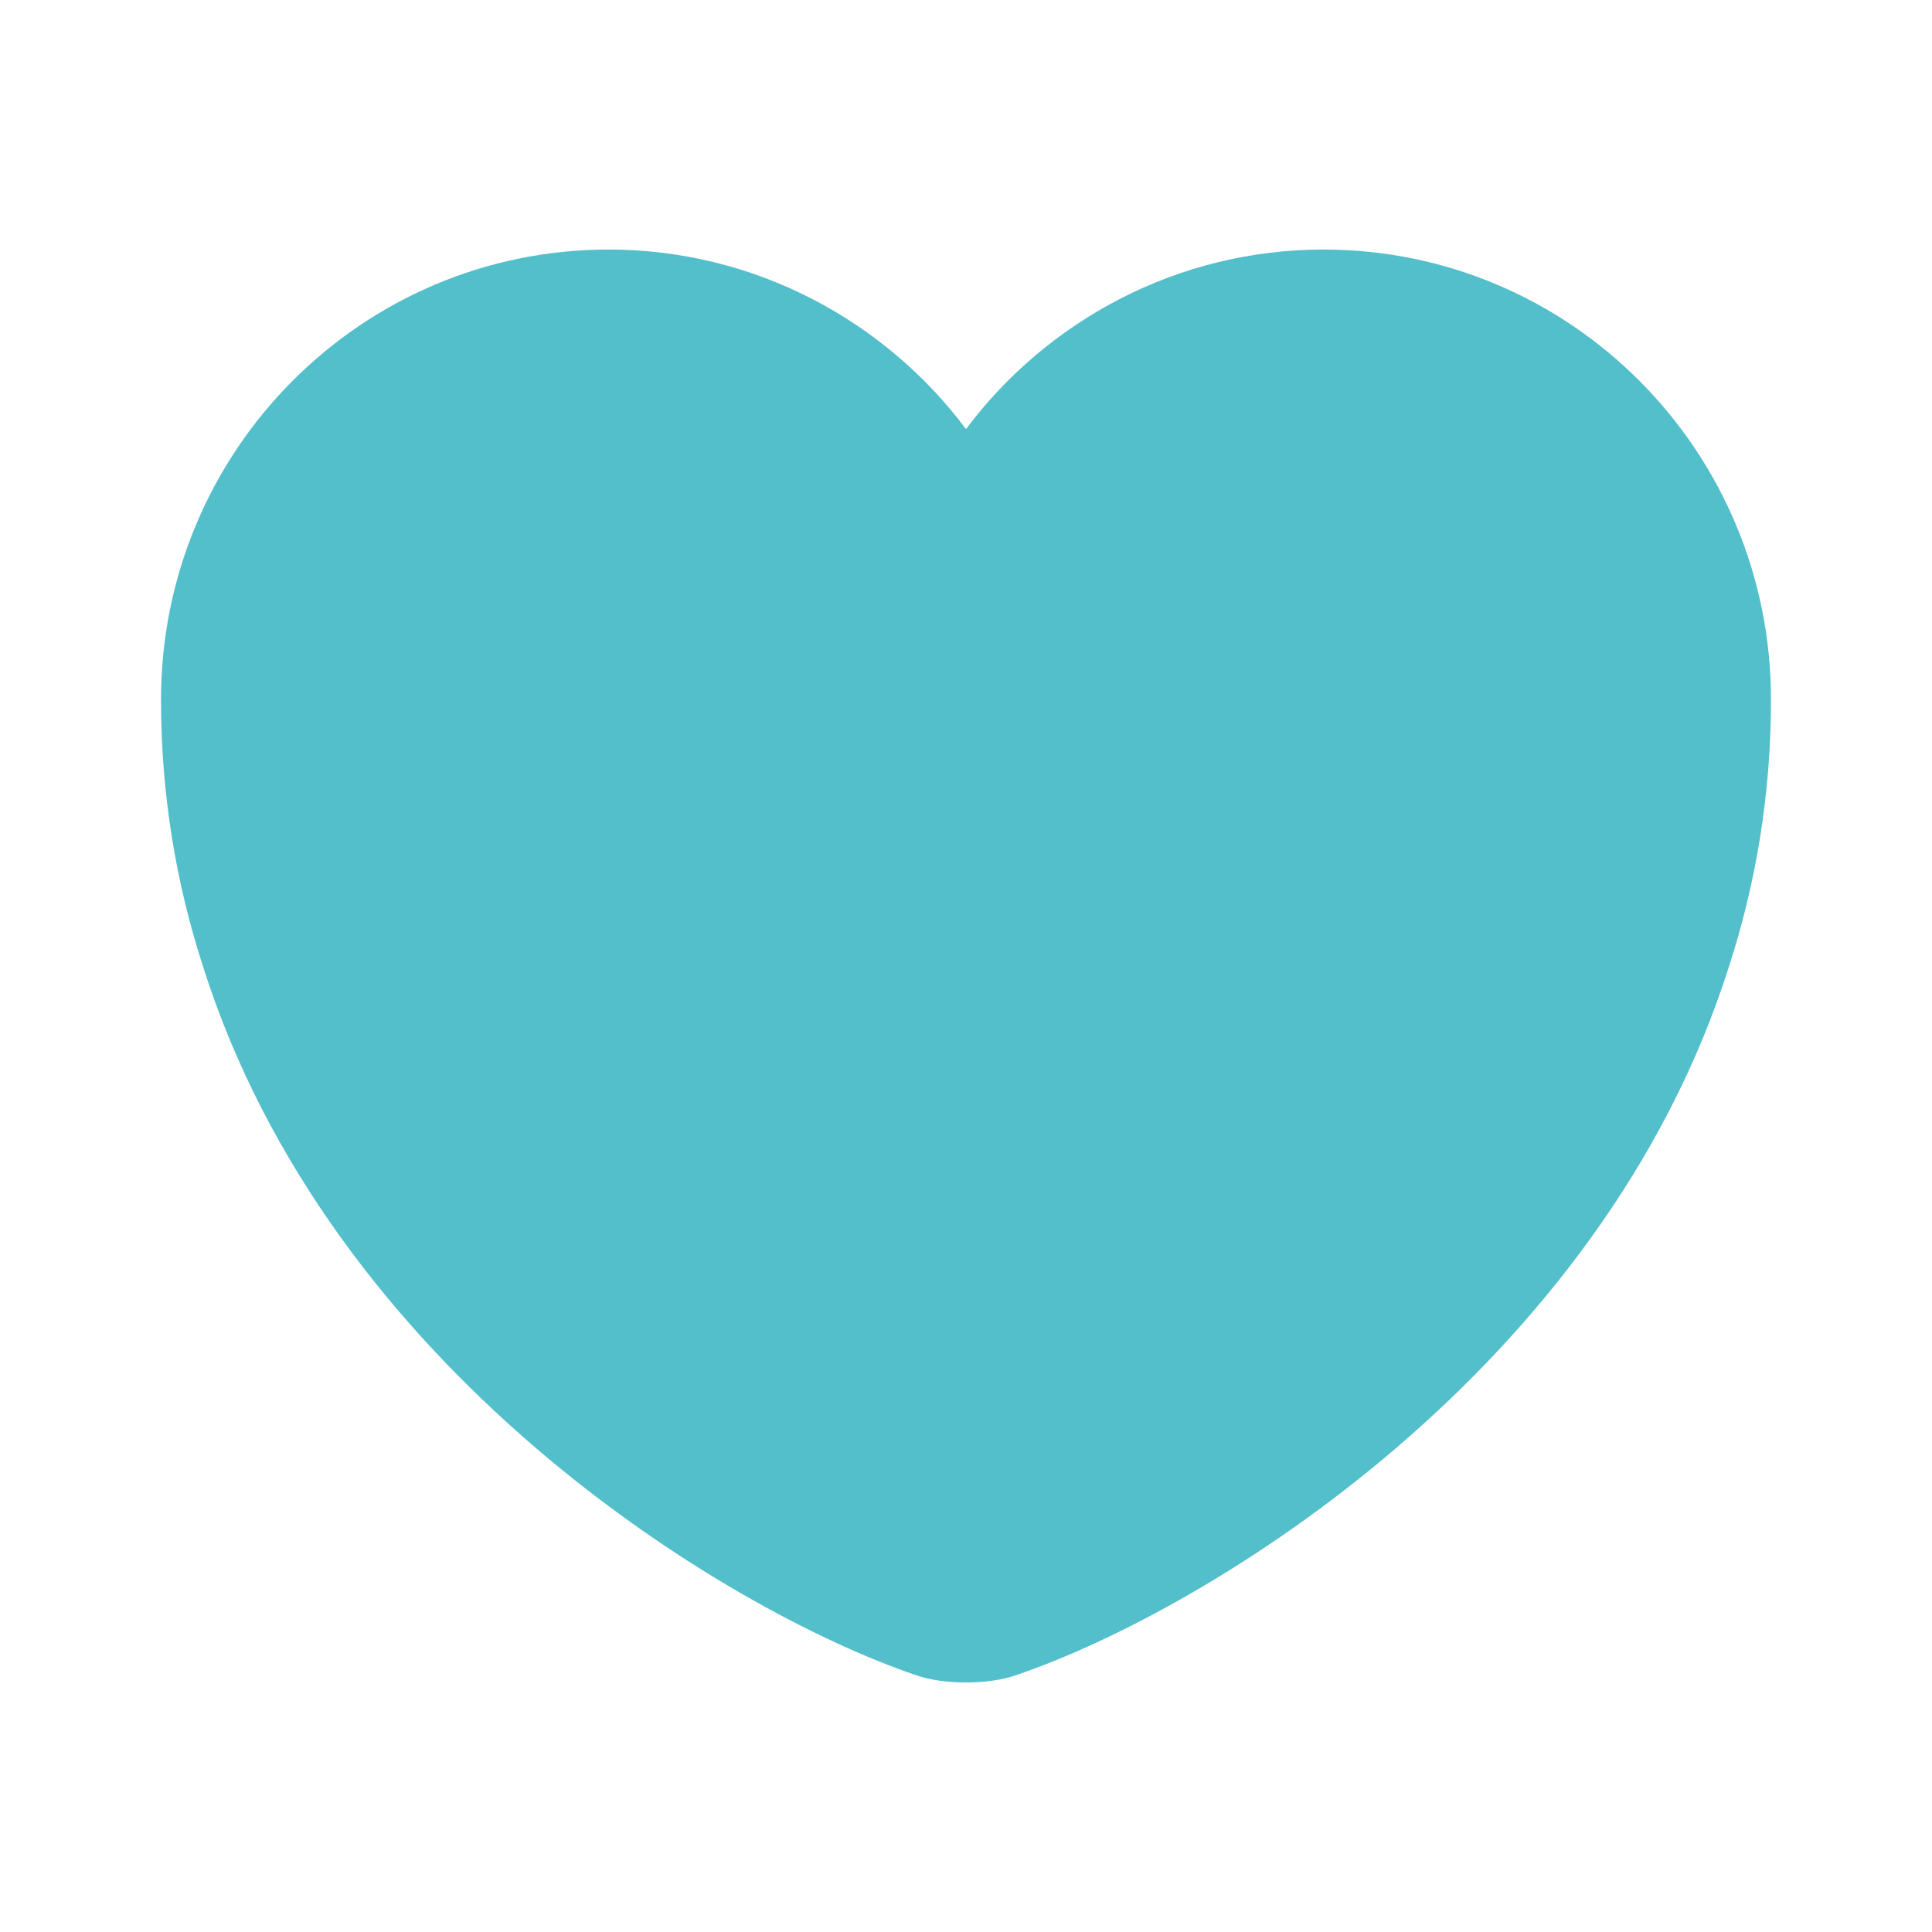
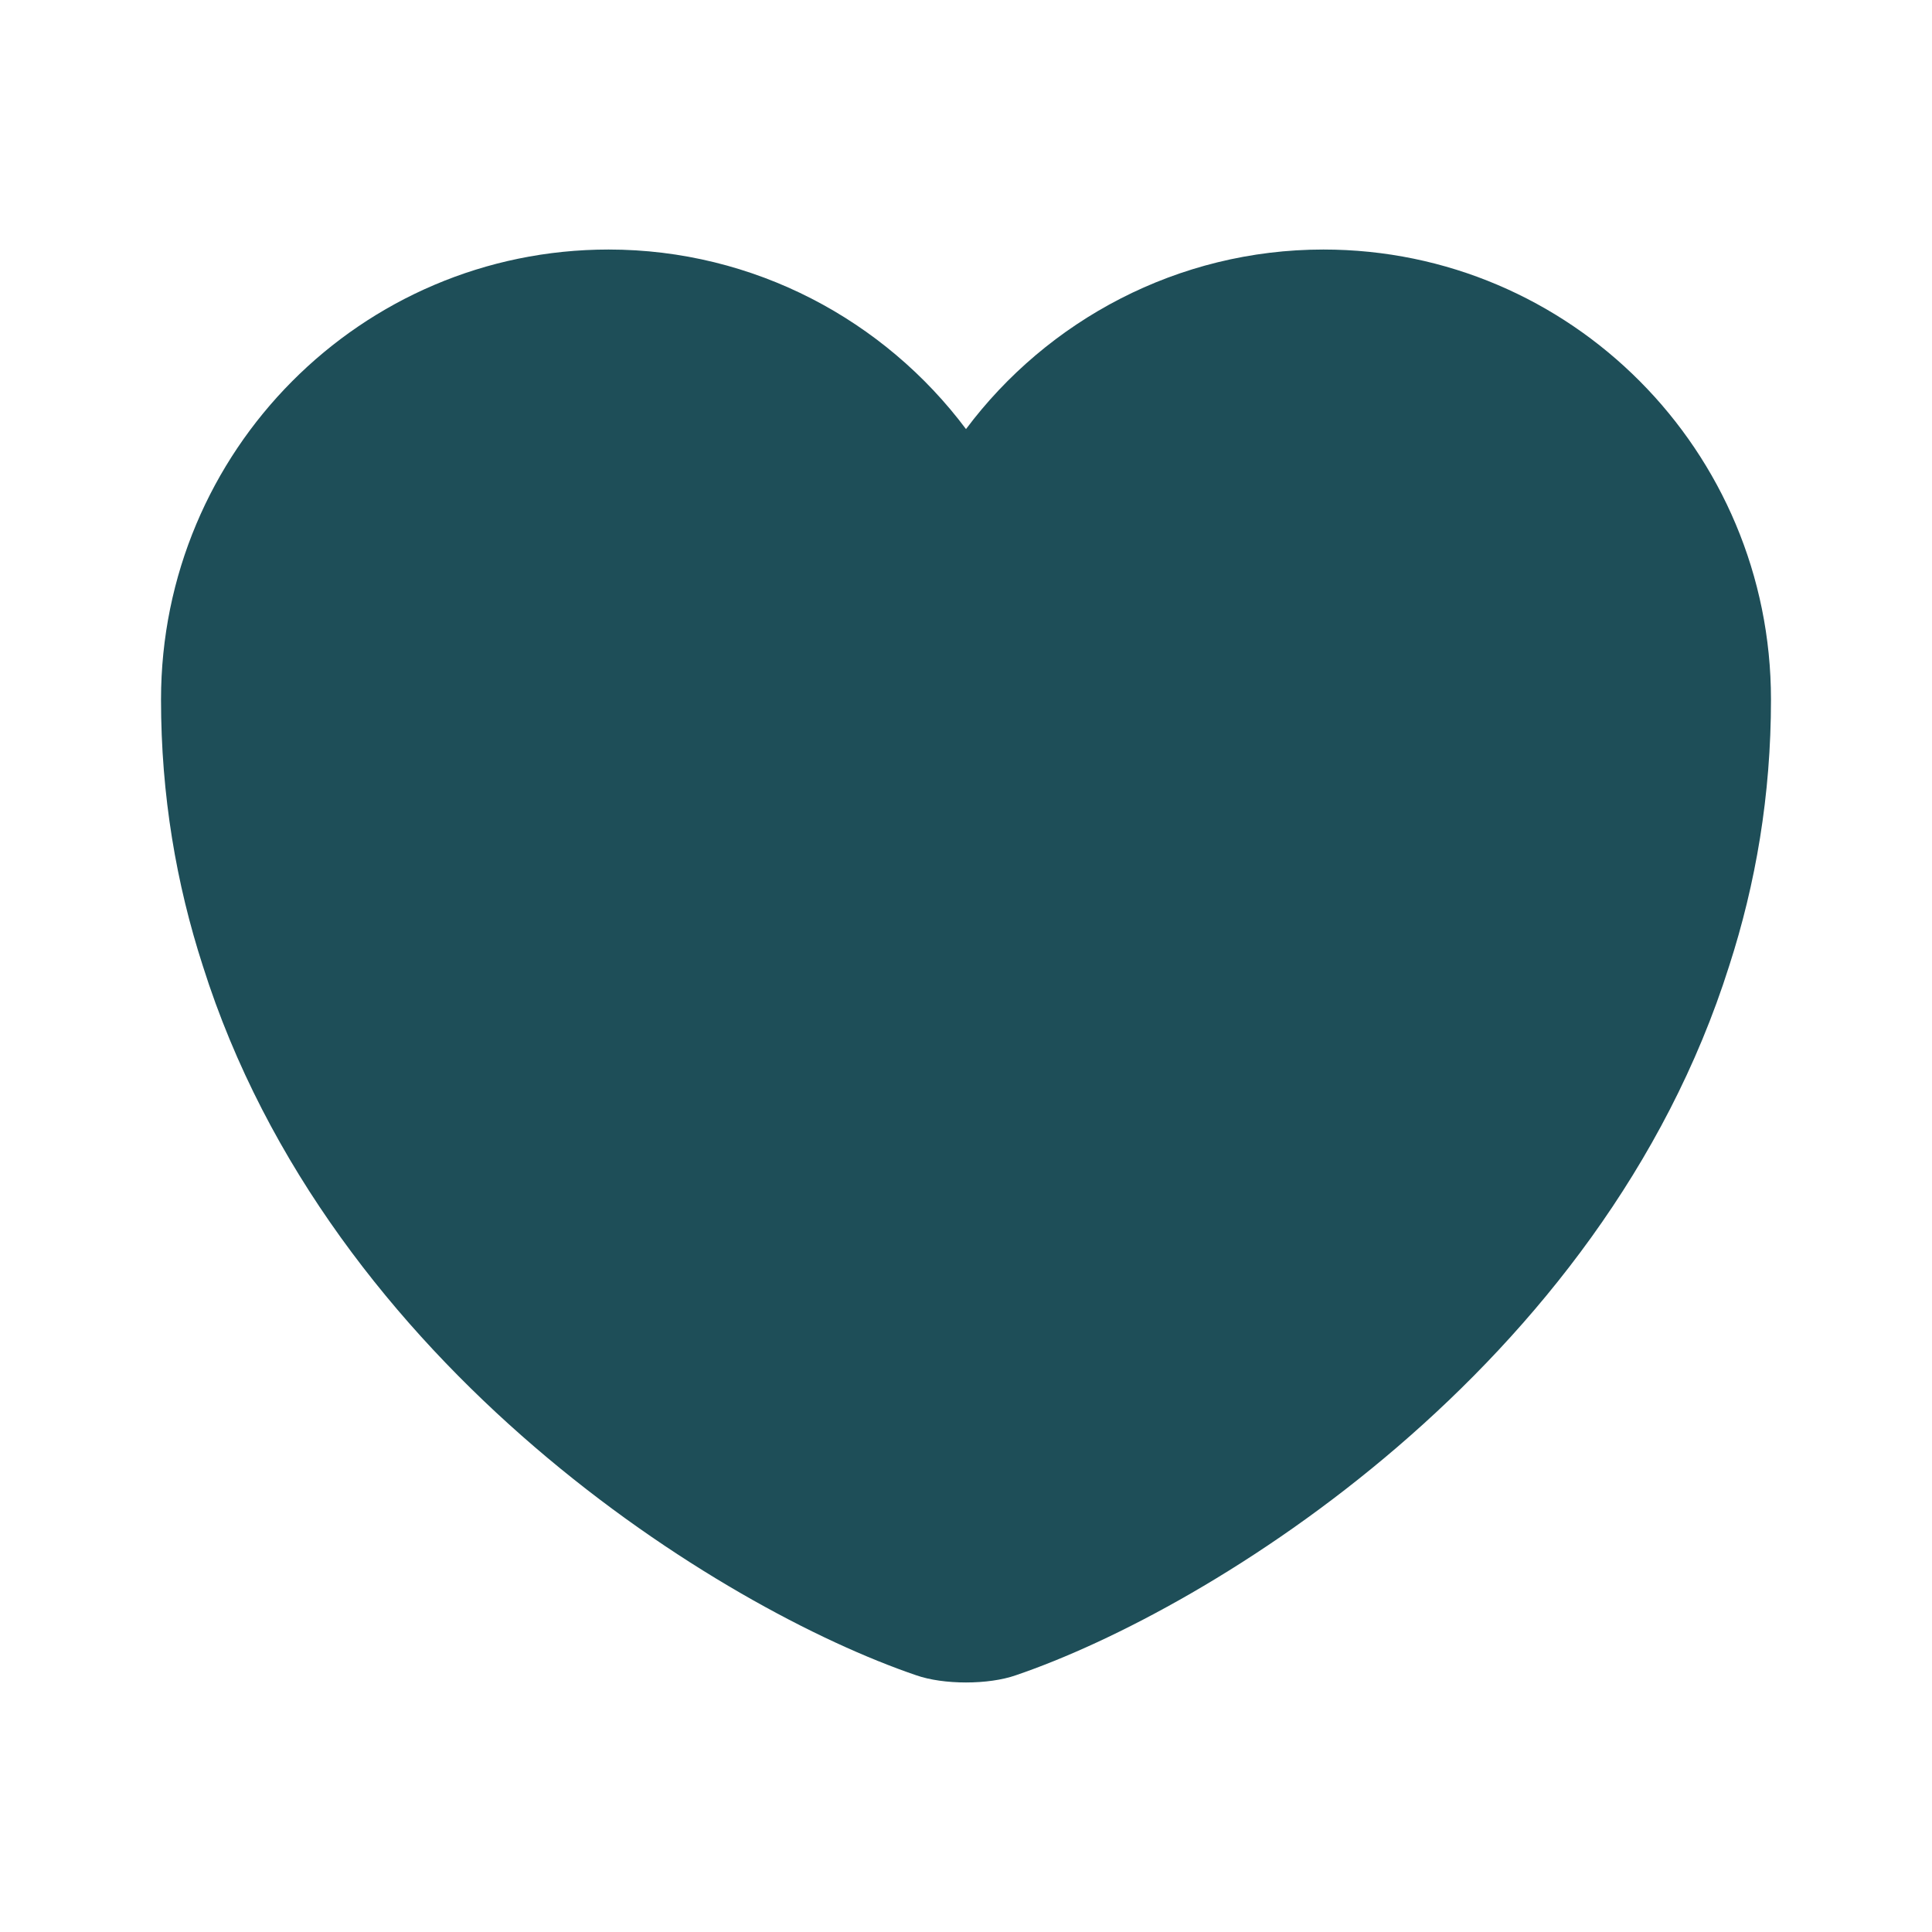
<svg xmlns="http://www.w3.org/2000/svg" width="32" height="32" viewBox="0 0 32 32" fill="none">
-   <path d="M21.92 4.133C19.507 4.133 17.347 5.307 16 7.107C14.653 5.307 12.493 4.133 10.08 4.133C5.987 4.133 2.667 7.467 2.667 11.587C2.667 13.173 2.92 14.64 3.36 16C5.467 22.667 11.96 26.653 15.173 27.747C15.627 27.907 16.373 27.907 16.827 27.747C20.04 26.653 26.533 22.667 28.64 16C29.08 14.64 29.333 13.173 29.333 11.587C29.333 7.467 26.013 4.133 21.92 4.133Z" fill="#53BFCB" style="fill:#53BFCB;fill:color(display-p3 0.326 0.749 0.796);fill-opacity:1;" />
+   <path d="M21.92 4.133C19.507 4.133 17.347 5.307 16 7.107C14.653 5.307 12.493 4.133 10.08  4.133C5.987 4.133 2.667 7.467 2.667 11.587C2.667 13.173 2.92 14.64 3.36 16C5.467   22.667 11.96 26.653 15.173 27.747C15.627 27.907 16.373 27.907 16.827 27.747C20.04 26.653    26.533 22.667 28.64 16C29.08 14.64 29.333 13.173 29.333 11.587C29.333 7.467 26.013 4.133    21.92 4.133Z" fill="#1E4E58" style="fill:#1E4E58;fill:color(display-p3 0.326 0.749 0.796);fill-opacity:1;" />
</svg>
